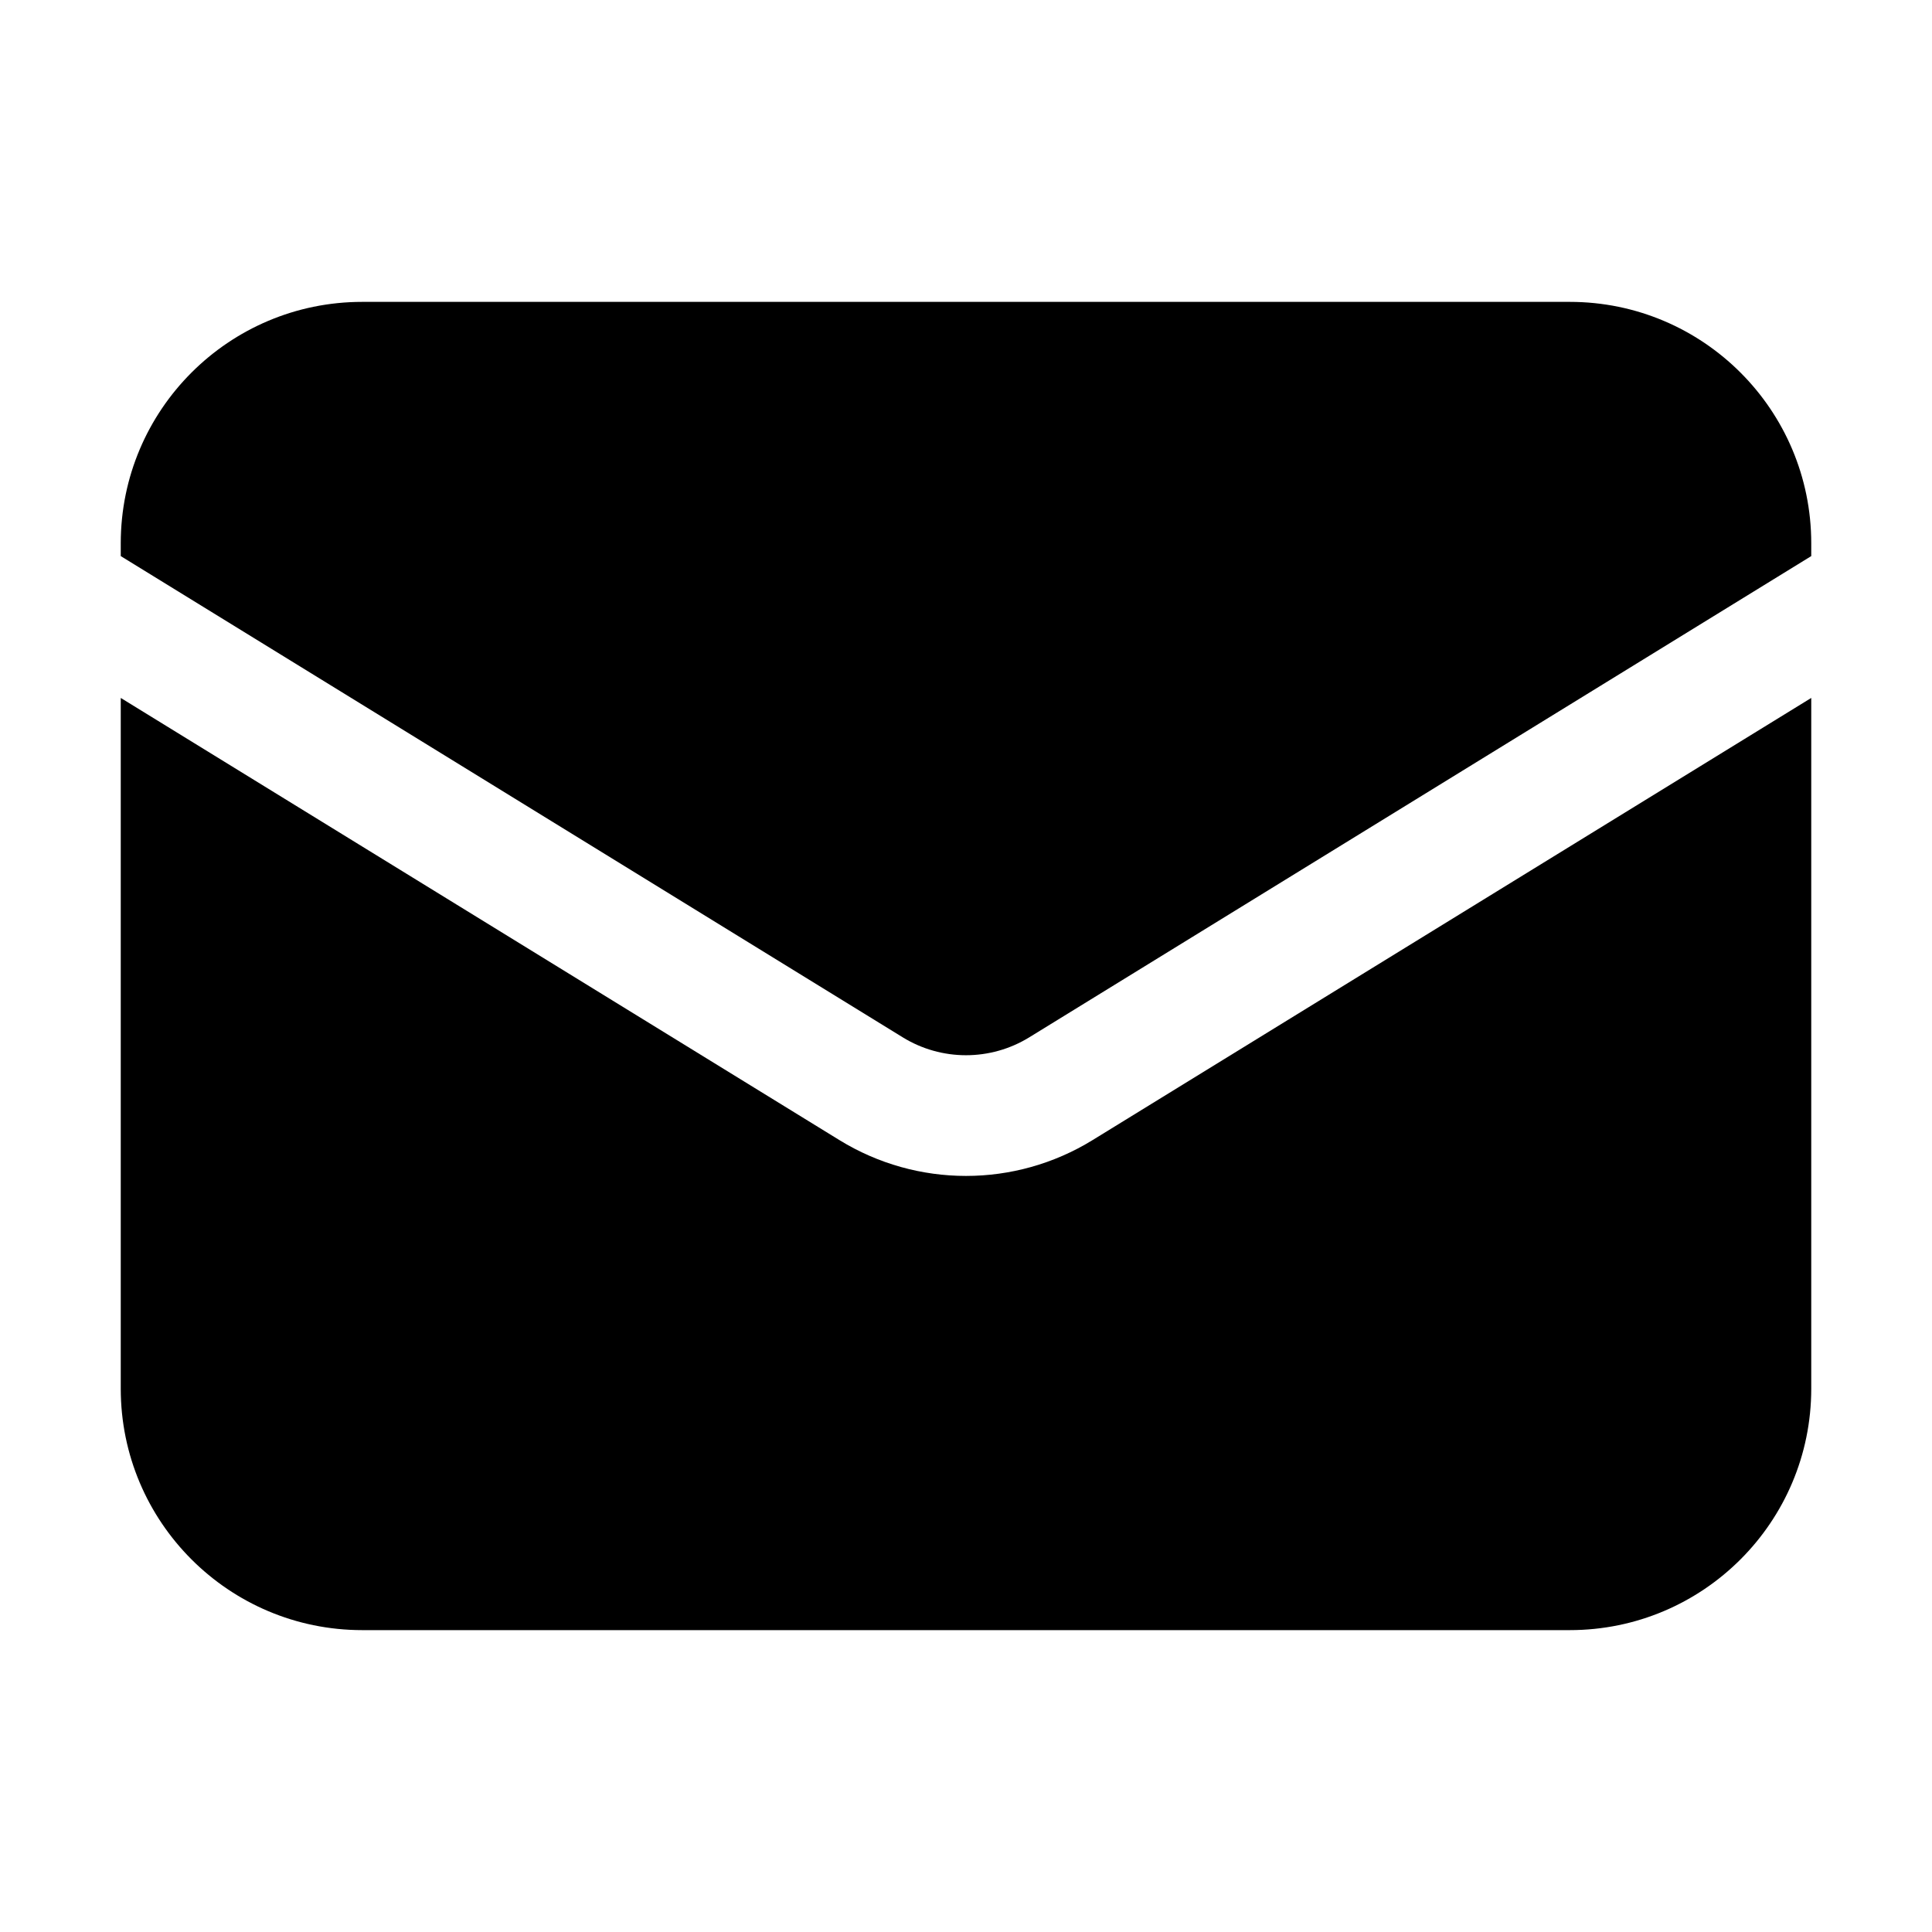
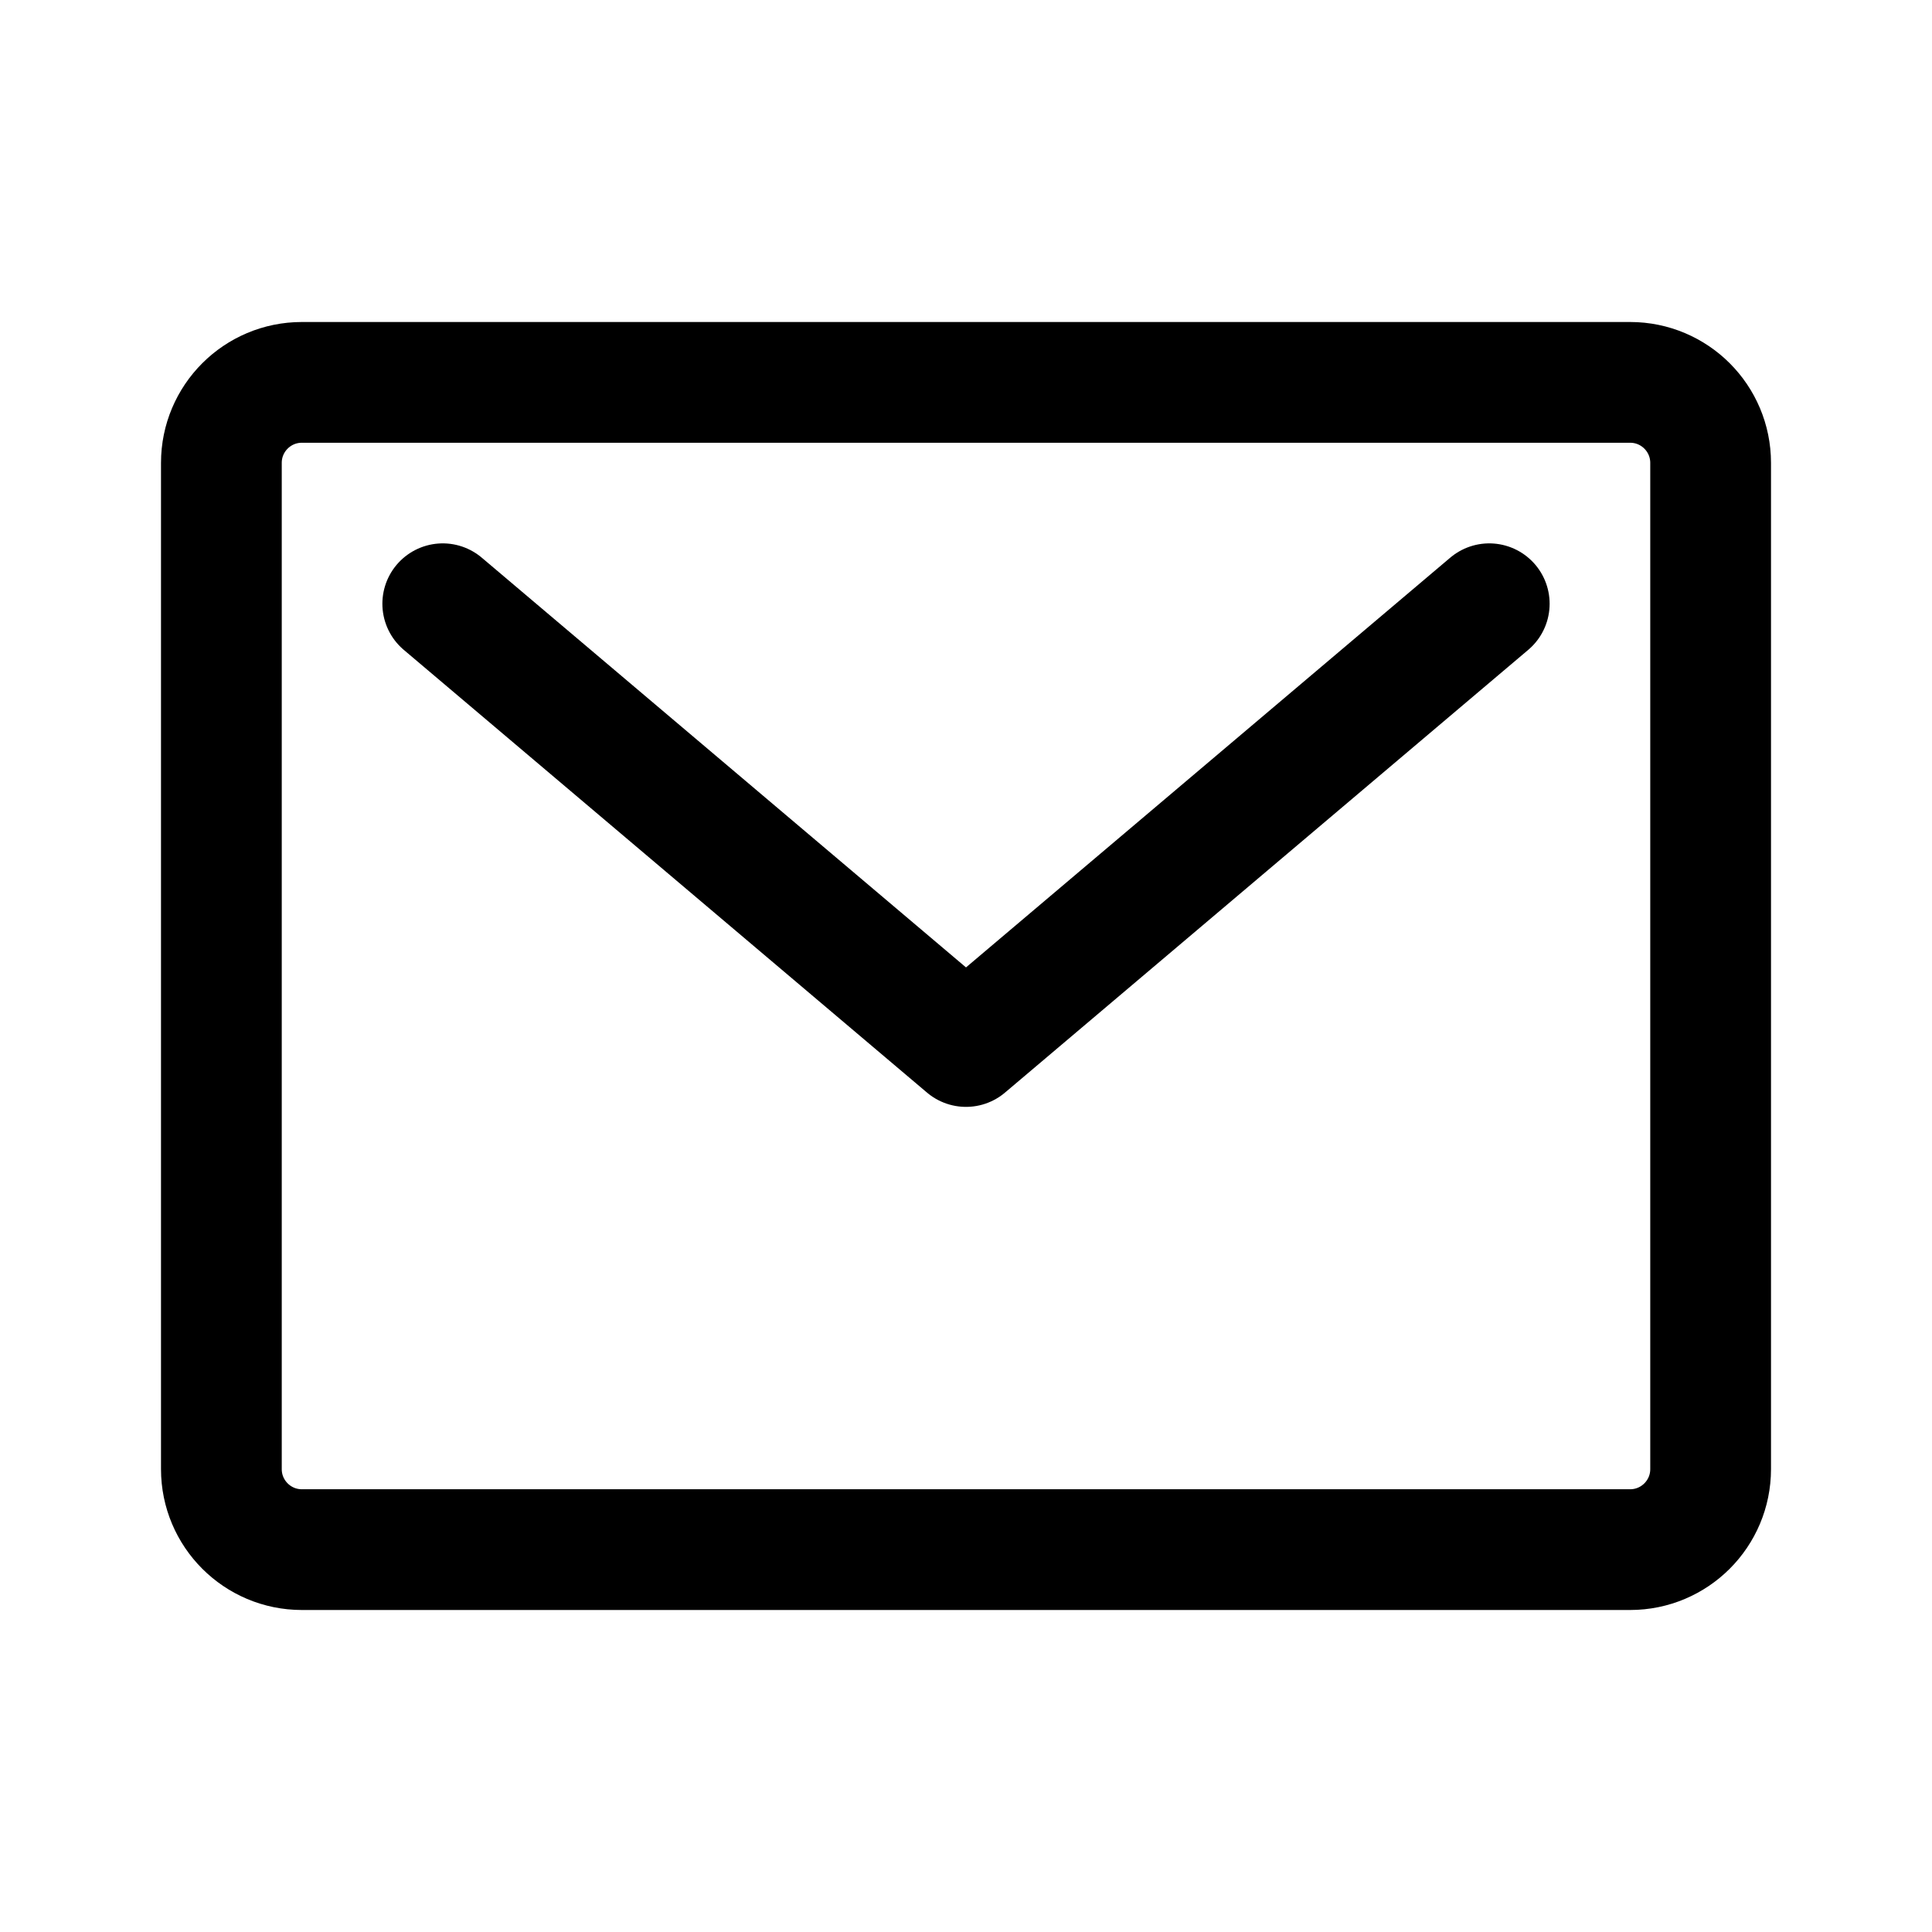
- <svg xmlns="http://www.w3.org/2000/svg" viewBox="0 0 24 24" fill="currentColor" class="size-6">
-   <path d="M1.5 8.67v8.58a3 3 0 0 0 3 3h15a3 3 0 0 0 3-3V8.67l-8.928 5.493a3 3 0 0 1-3.144 0L1.5 8.67Z" />
-   <path d="M22.5 6.908V6.75a3 3 0 0 0-3-3h-15a3 3 0 0 0-3 3v.158l9.714 5.978a1.5 1.5 0 0 0 1.572 0L22.5 6.908Z" />
+ <svg xmlns="http://www.w3.org/2000/svg" width="800px" height="800px" viewBox="0 0 192 192" fill="none">
+   <path stroke="#000000" stroke-width="12" d="M22 46a8 8 0 0 1 8-8h132a8 8 0 0 1 8 8v100a8 8 0 0 1-8 8H30a8 8 0 0 1-8-8V46Z" />
+   <path stroke="#000000" stroke-linecap="round" stroke-linejoin="round" stroke-width="12" d="m44 60 52 44 52-44" />
</svg>
